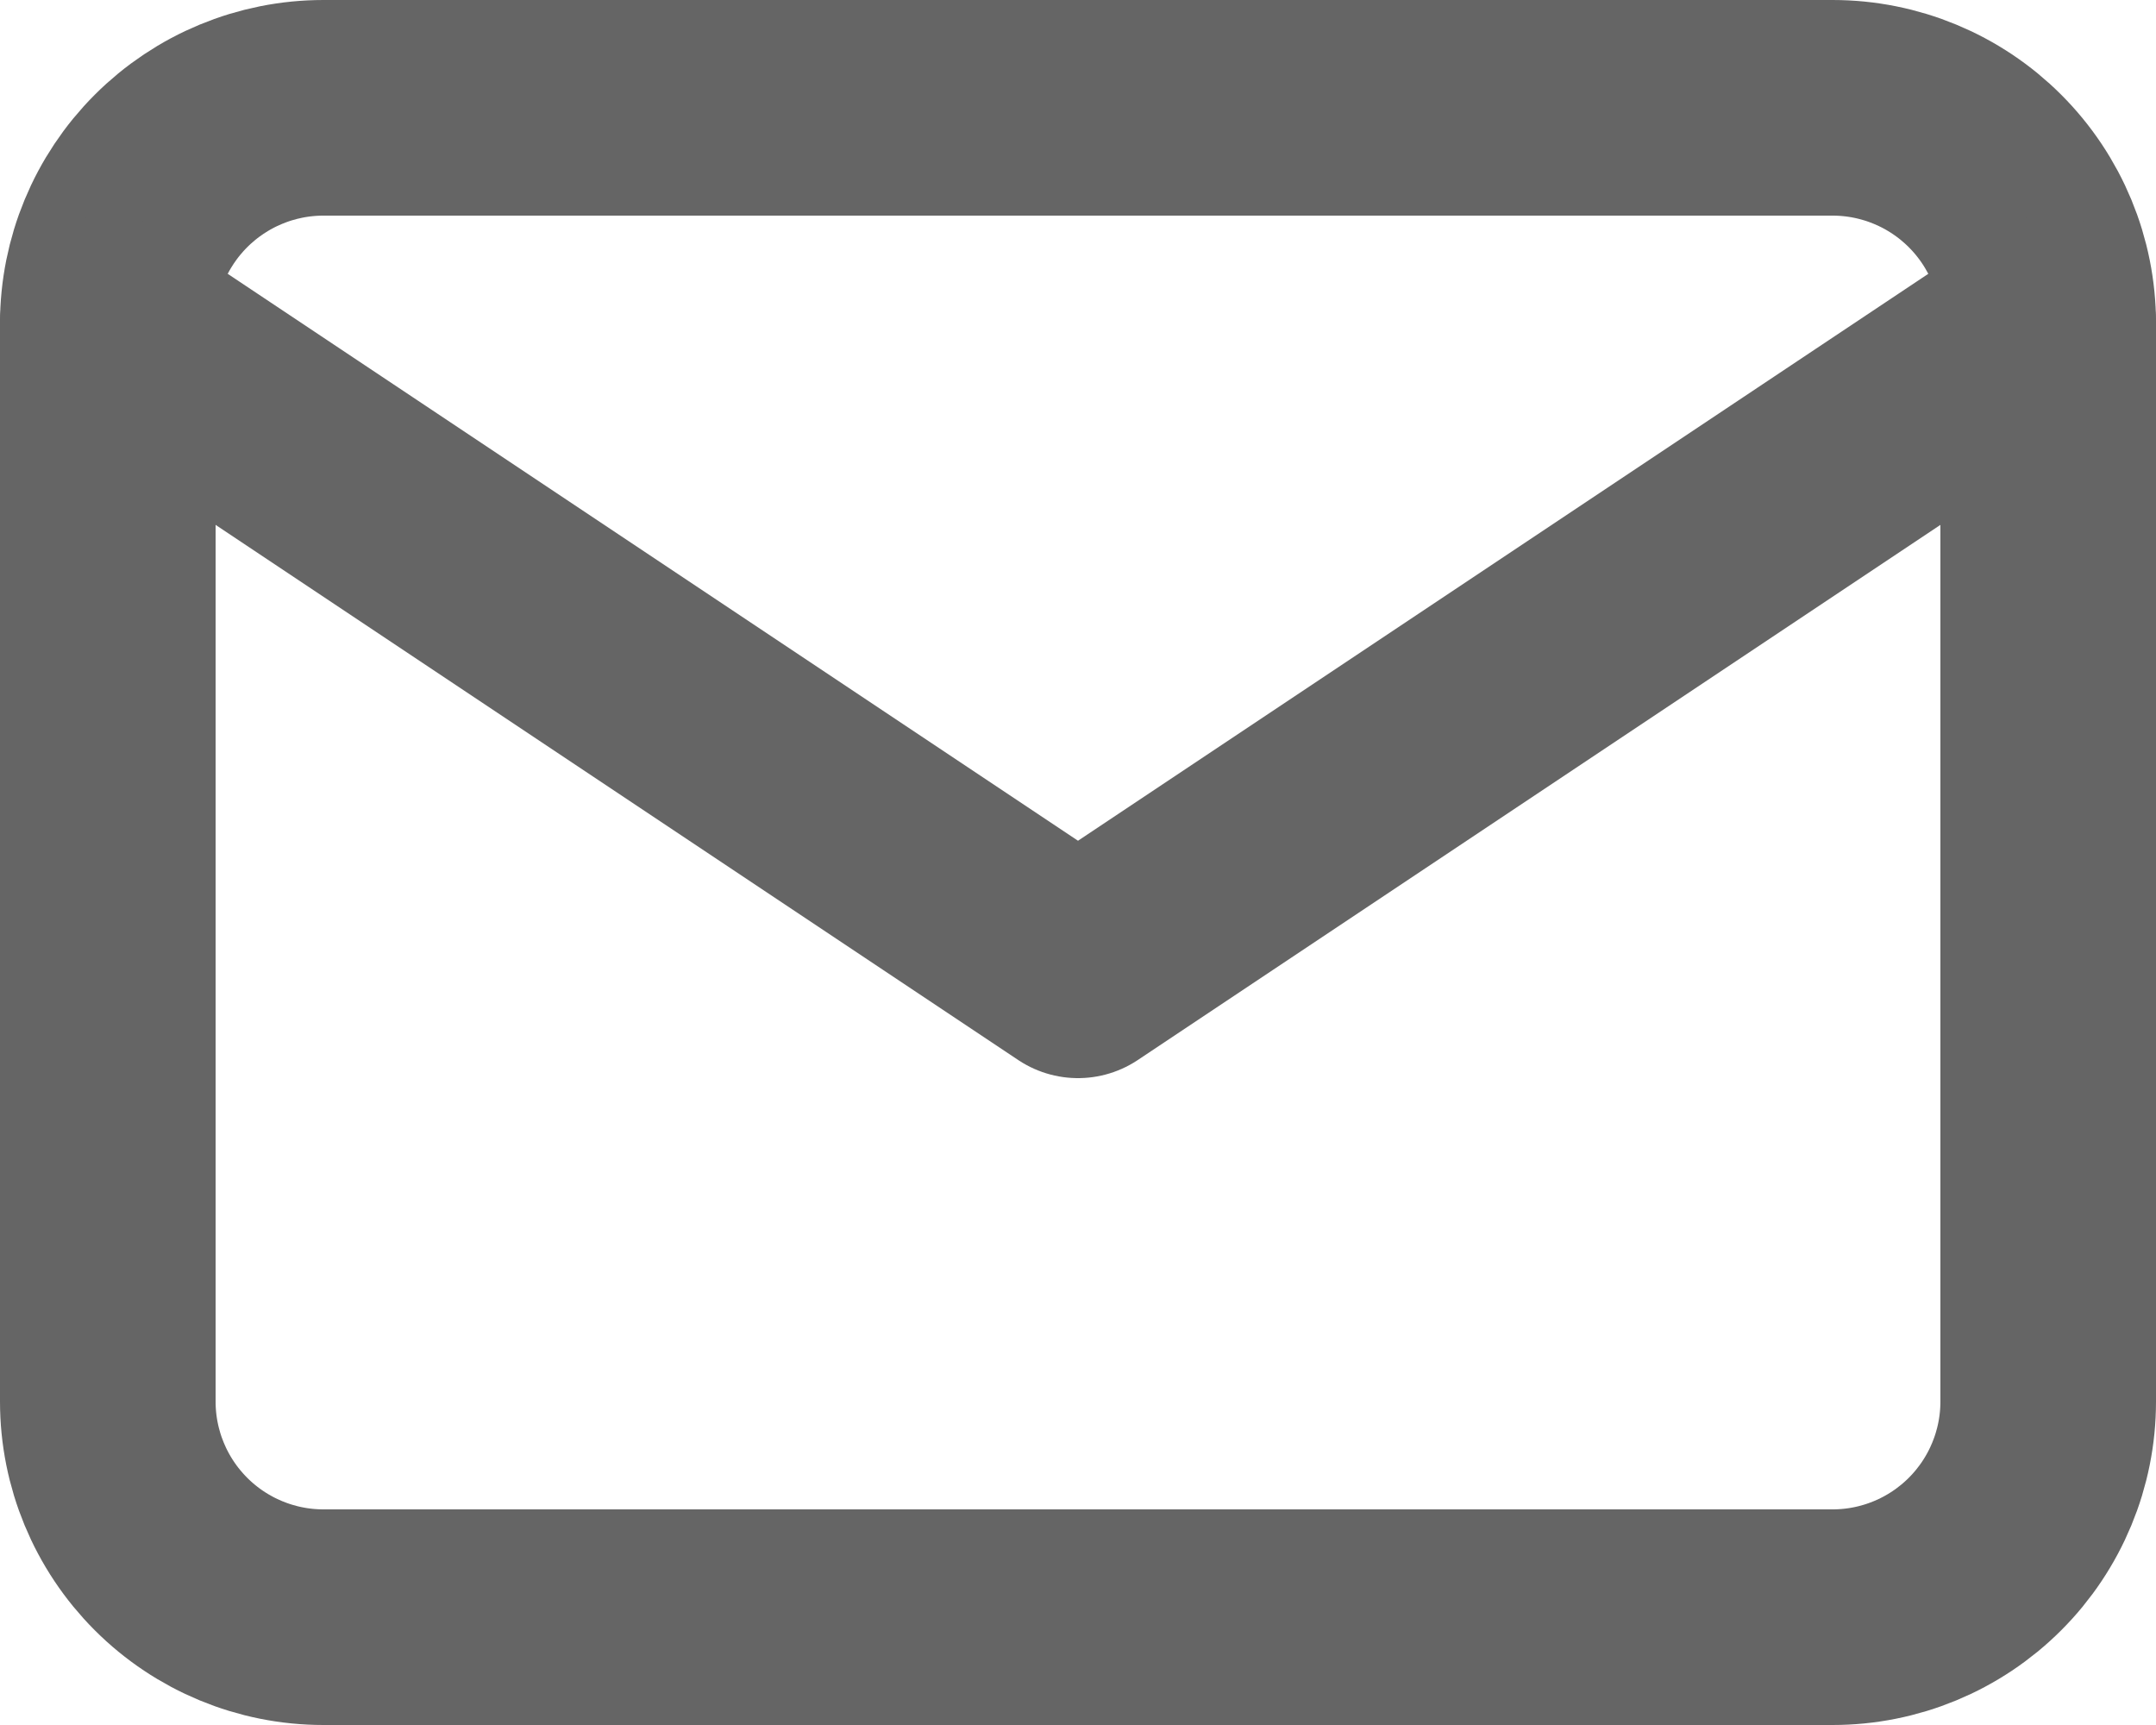
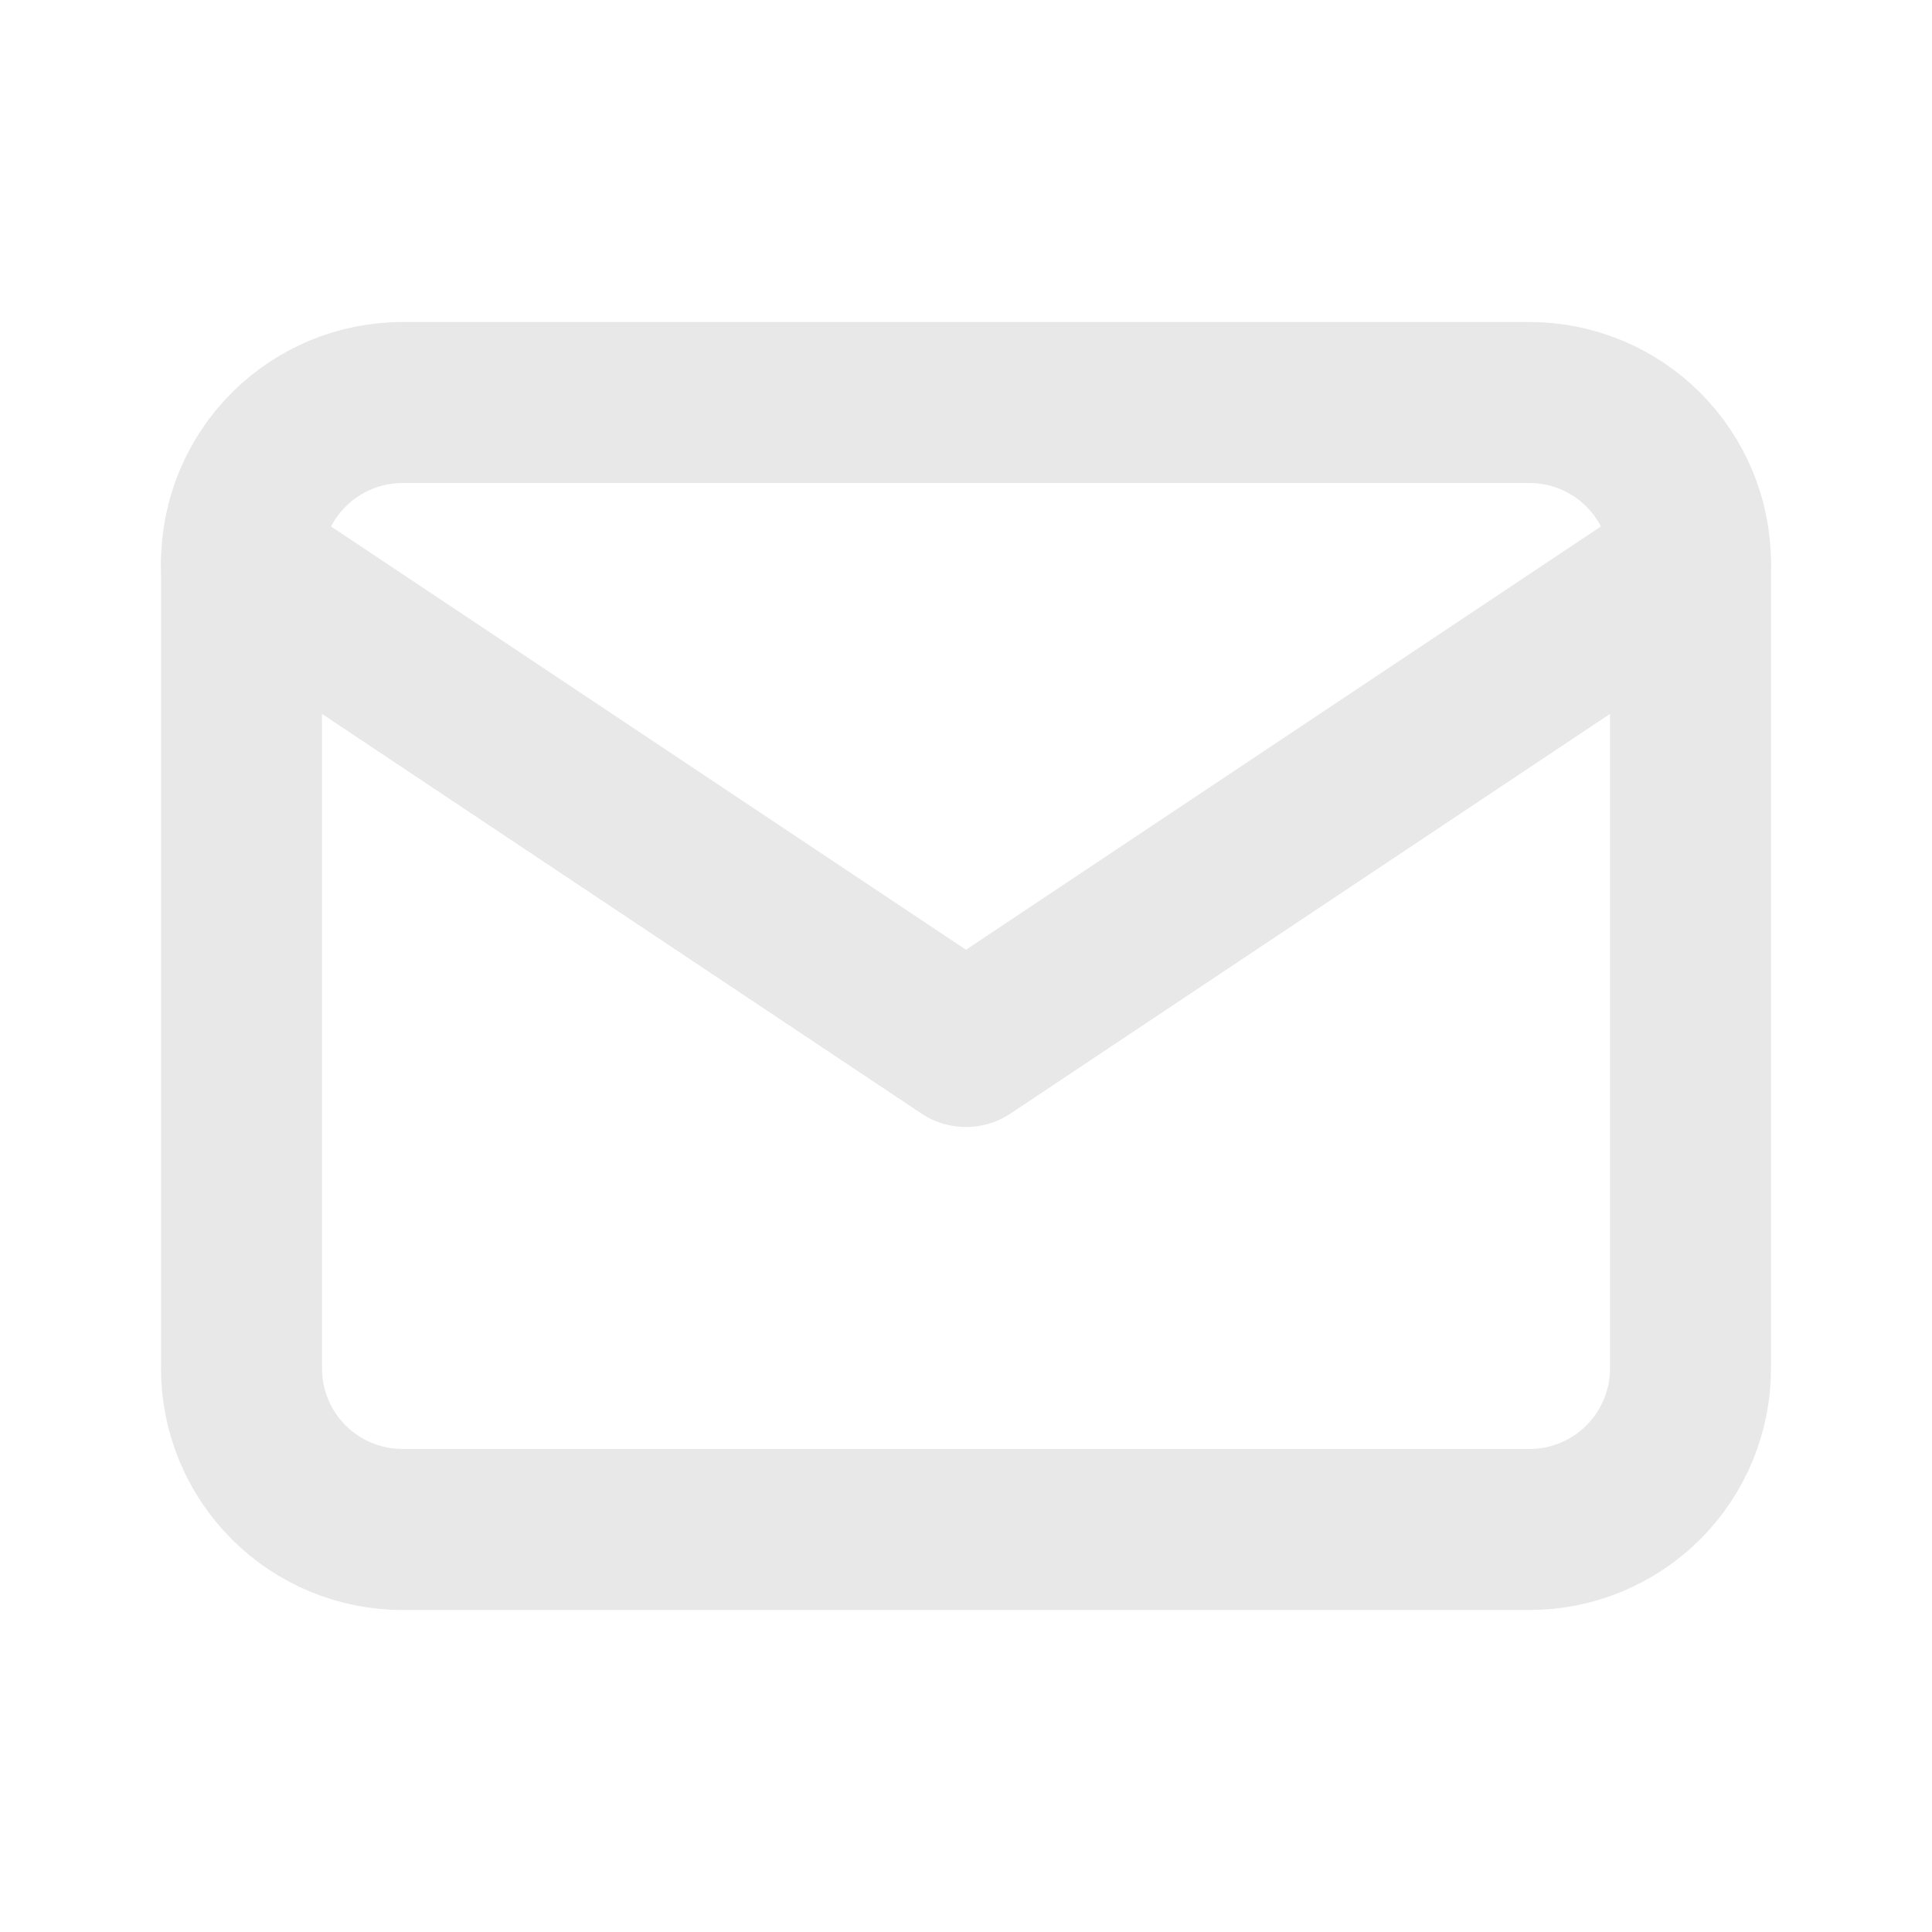
- <svg xmlns="http://www.w3.org/2000/svg" width="20" height="16" viewBox="0 0 20 16" fill="none">
-   <path d="M1 3C1 2.47 1.211 1.961 1.586 1.586C1.961 1.211 2.47 1 3 1H17C17.53 1 18.039 1.211 18.414 1.586C18.789 1.961 19 2.47 19 3V13C19 13.53 18.789 14.039 18.414 14.414C18.039 14.789 17.53 15 17 15H3C2.47 15 1.961 14.789 1.586 14.414C1.211 14.039 1 13.53 1 13V3Z" stroke="#656565" stroke-width="2" stroke-linecap="round" stroke-linejoin="round" />
-   <path d="M1 3L10 9L19 3" stroke="#656565" stroke-width="2" stroke-linecap="round" stroke-linejoin="round" />
+ <svg xmlns="http://www.w3.org/2000/svg" width="24" height="24" viewBox="0 0 24 24" fill="none">
+   <path d="M3 7C3 6.47 3.211 5.961 3.586 5.586C3.961 5.211 4.47 5 5 5H19C19.53 5 20.039 5.211 20.414 5.586C20.789 5.961 21 6.47 21 7V17C21 17.53 20.789 18.039 20.414 18.414C20.039 18.789 19.53 19 19 19H5C4.47 19 3.961 18.789 3.586 18.414C3.211 18.039 3 17.53 3 17V7Z" stroke="#E8E8E8" stroke-width="2" stroke-linecap="round" stroke-linejoin="round" />
+   <path d="M3 7L12 13L21 7" stroke="#E8E8E8" stroke-width="2" stroke-linecap="round" stroke-linejoin="round" />
</svg>
